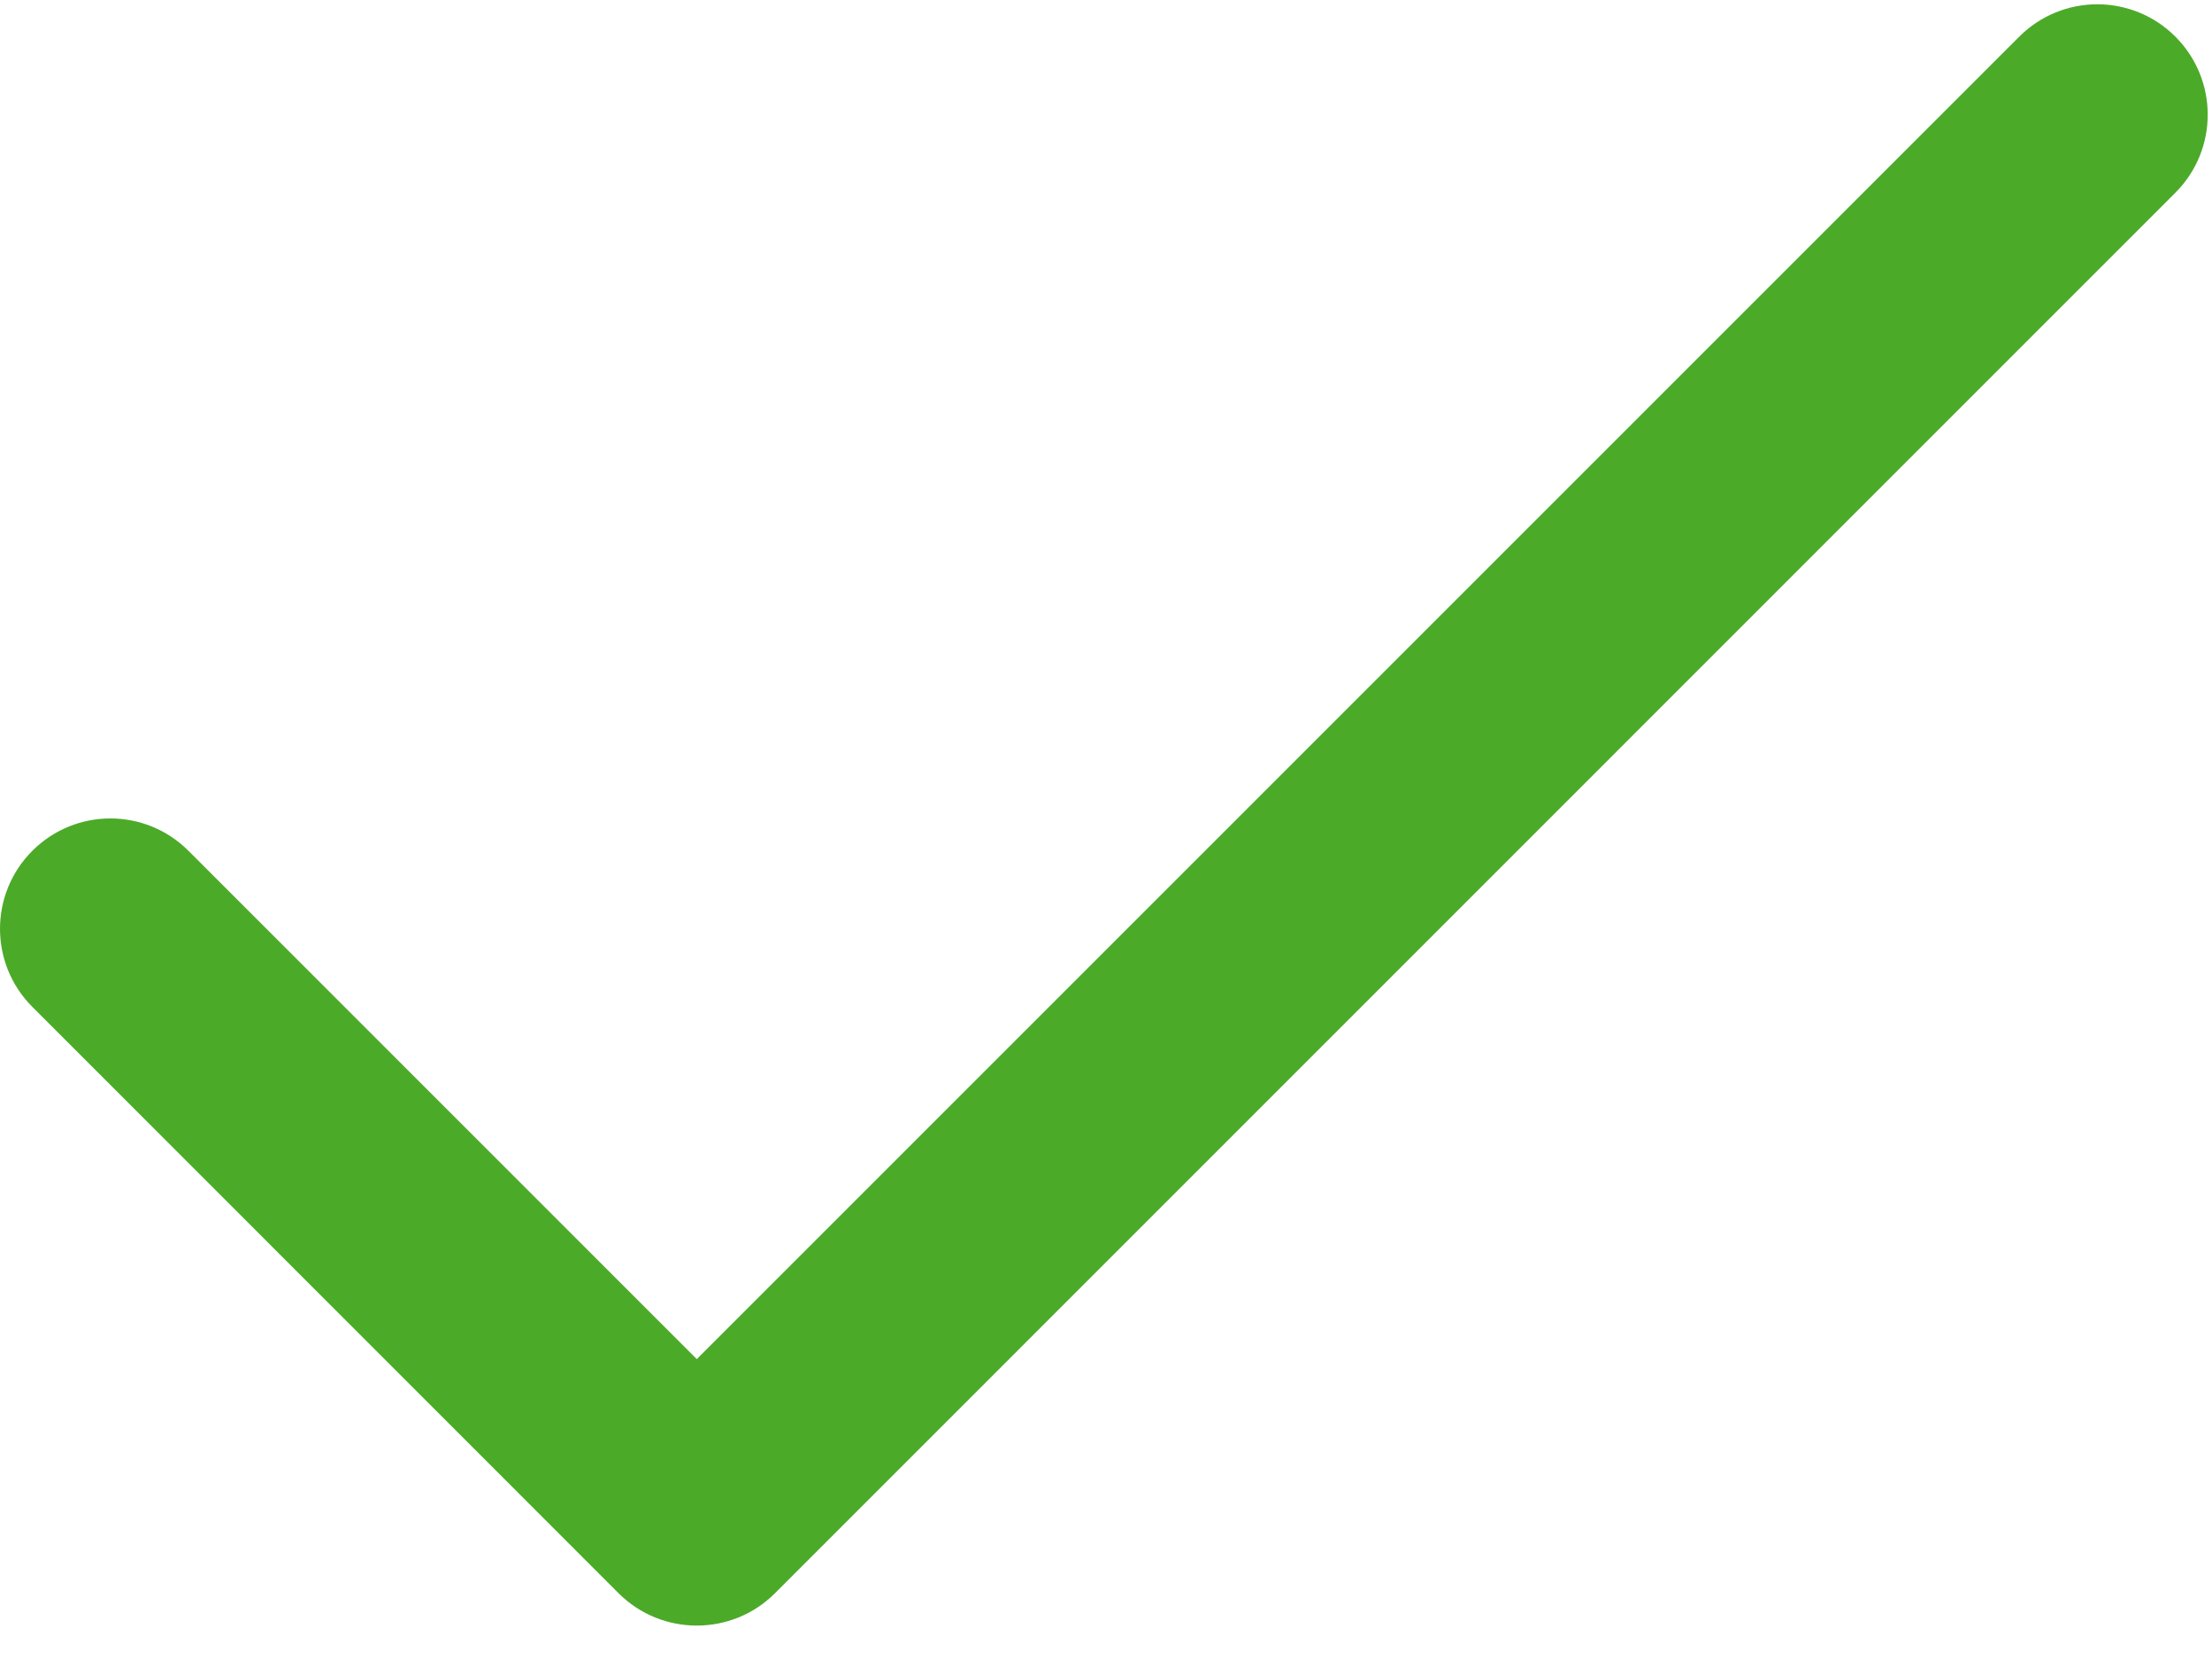
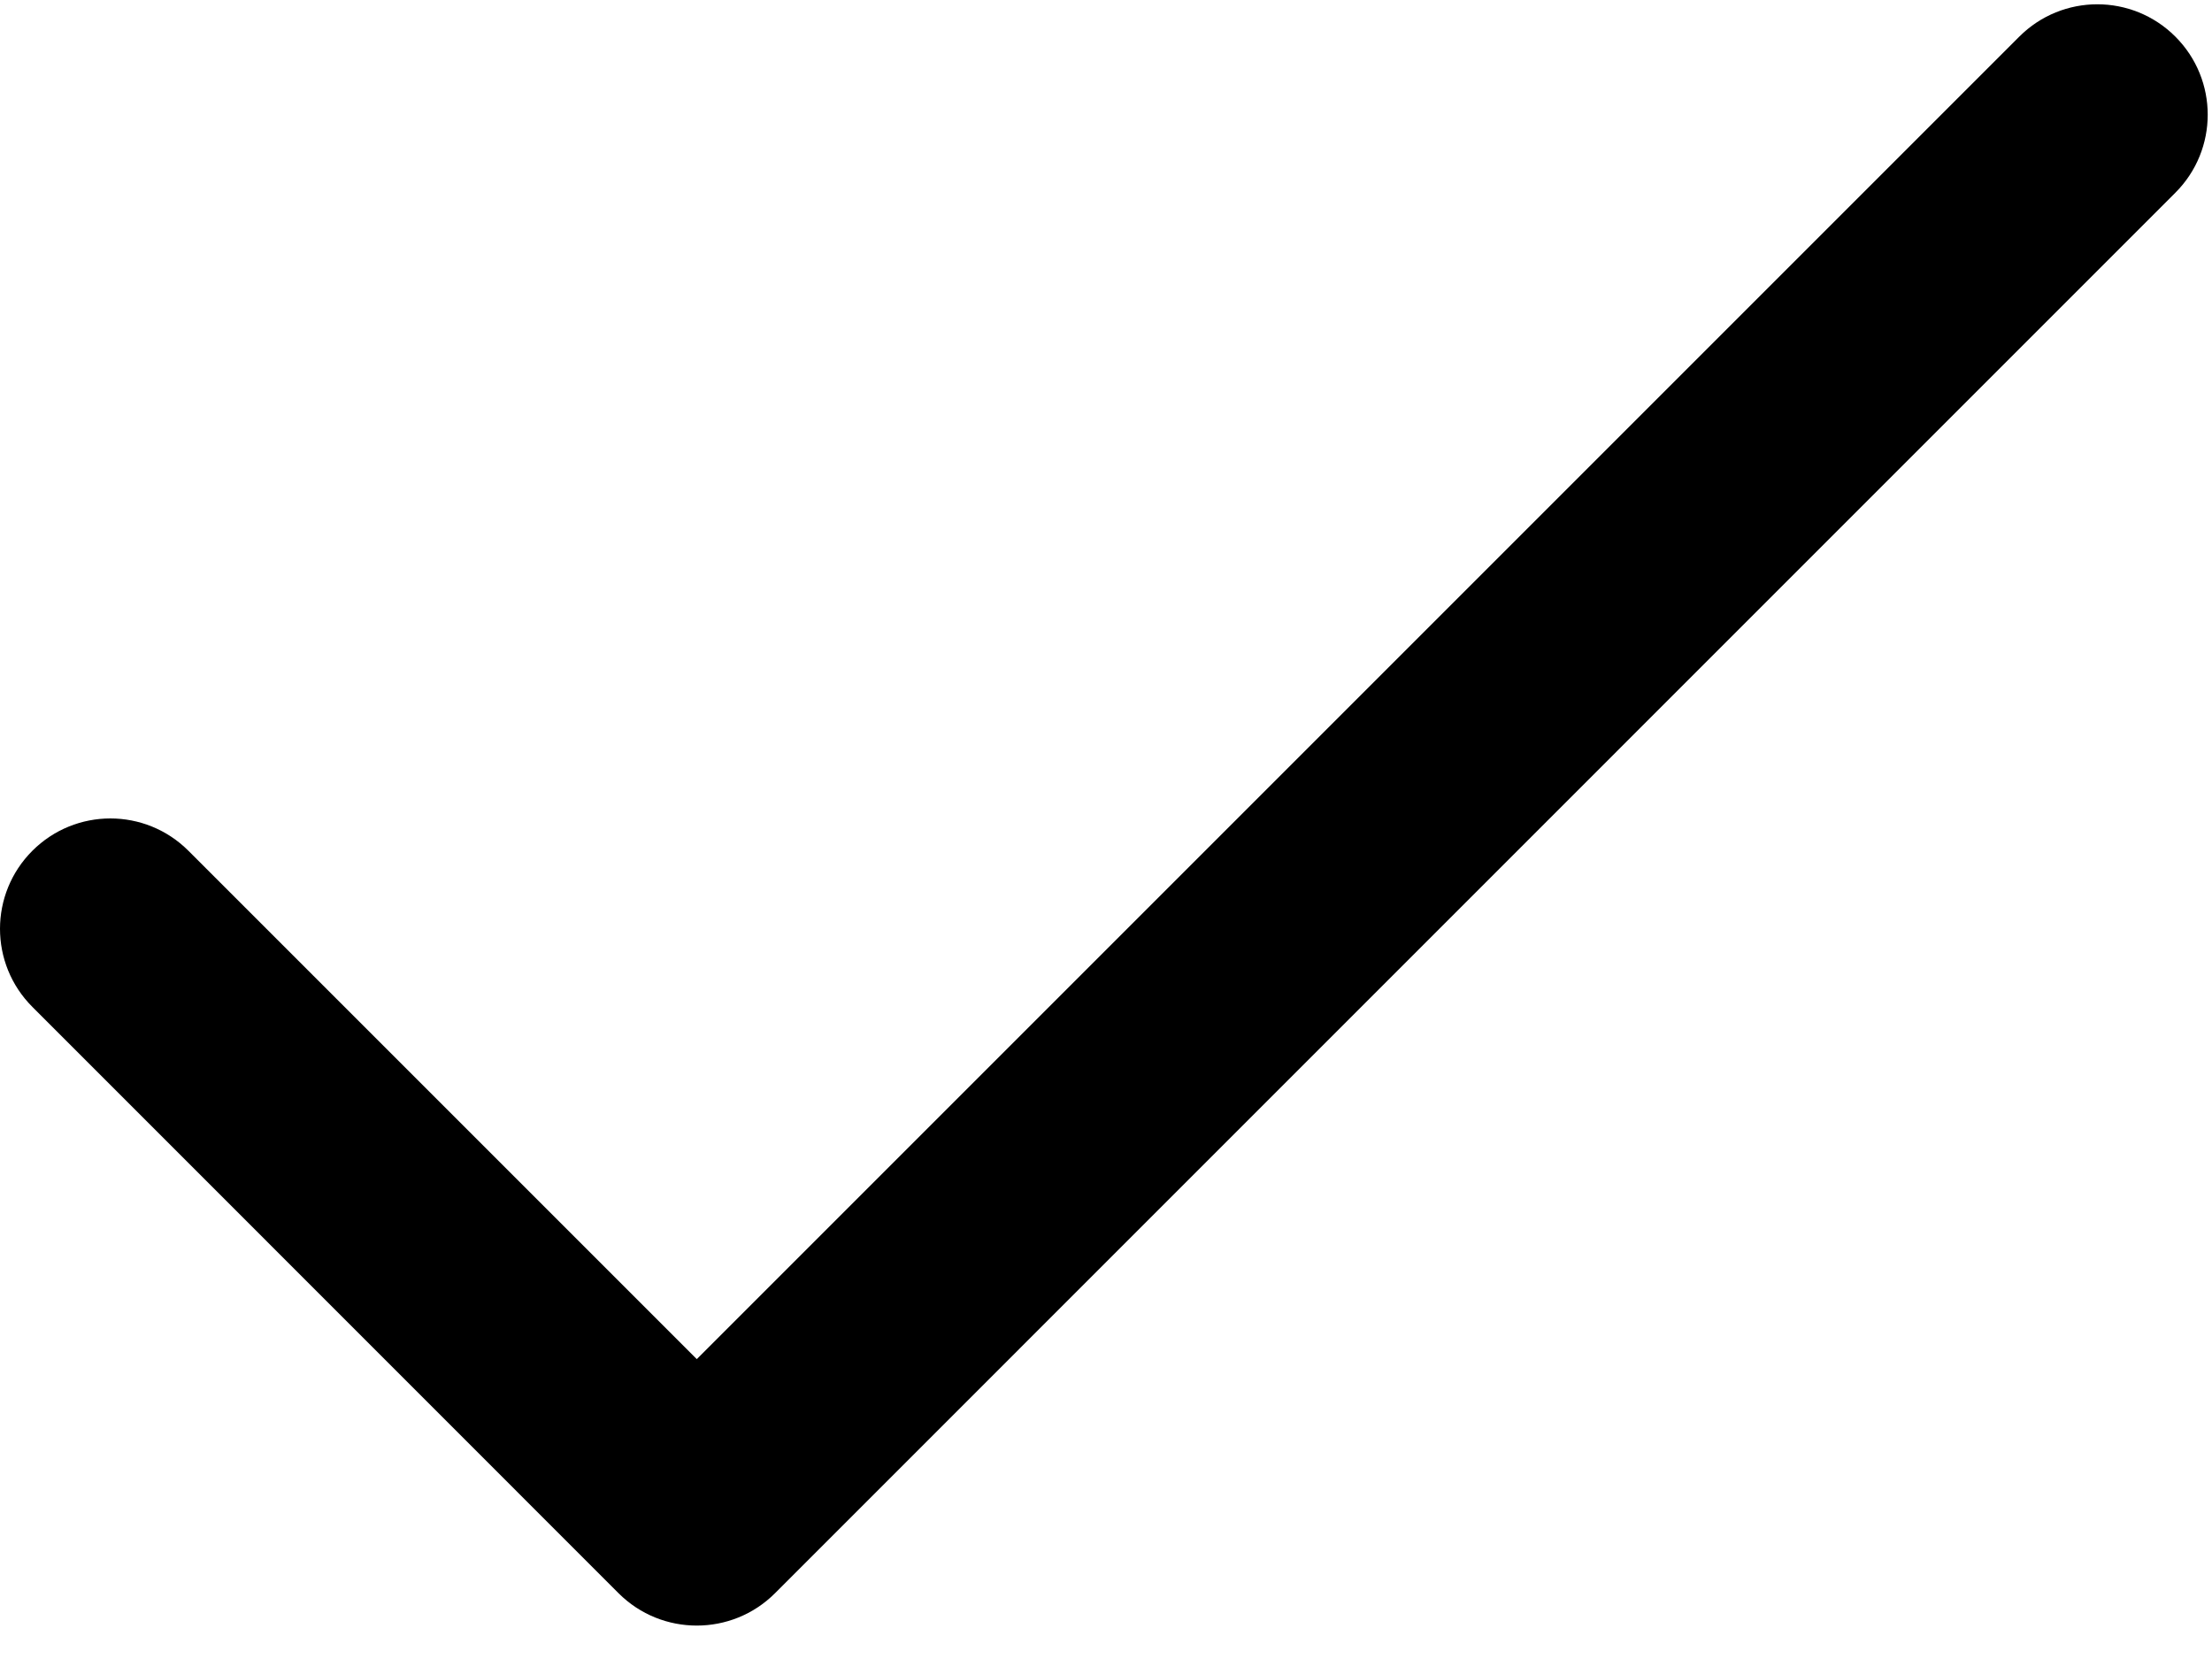
<svg xmlns="http://www.w3.org/2000/svg" width="16px" height="12px" viewBox="0 0 16 12" version="1.1">
-   <g id="Страницы" stroke="none" stroke-width="1" fill="none" fill-rule="evenodd">
-     <g id="Товар-1200" transform="translate(-1075, -362)" fill="#4CAA29">
+   <g id="Страницы" stroke="none" stroke-width="1" fill-rule="evenodd">
+     <g id="Товар-1200" transform="translate(-1075, -362)">
      <g id="Контент" transform="translate(360, 271)">
        <g id="Блок-справа" transform="translate(612, 0)">
          <g id="Есть-в-шоуруме" transform="translate(103, 86)">
            <g id="На-складе/Да" transform="translate(0, 3)">
              <g id="tick" transform="translate(0, 2)">
                <path d="M15.735,0.265 C15.423,-0.047 14.918,-0.047 14.606,0.265 L5.04,9.831 L1.363,6.154 C1.051,5.842 0.546,5.842 0.234,6.154 C-0.078,6.466 -0.078,6.971 0.234,7.283 L4.475,11.525 C4.787,11.836 5.293,11.836 5.605,11.525 L15.735,1.394 C16.047,1.082 16.047,0.577 15.735,0.265 Z" id="Shape" fill-rule="nonzero" />
              </g>
            </g>
          </g>
        </g>
      </g>
    </g>
  </g>
</svg>
